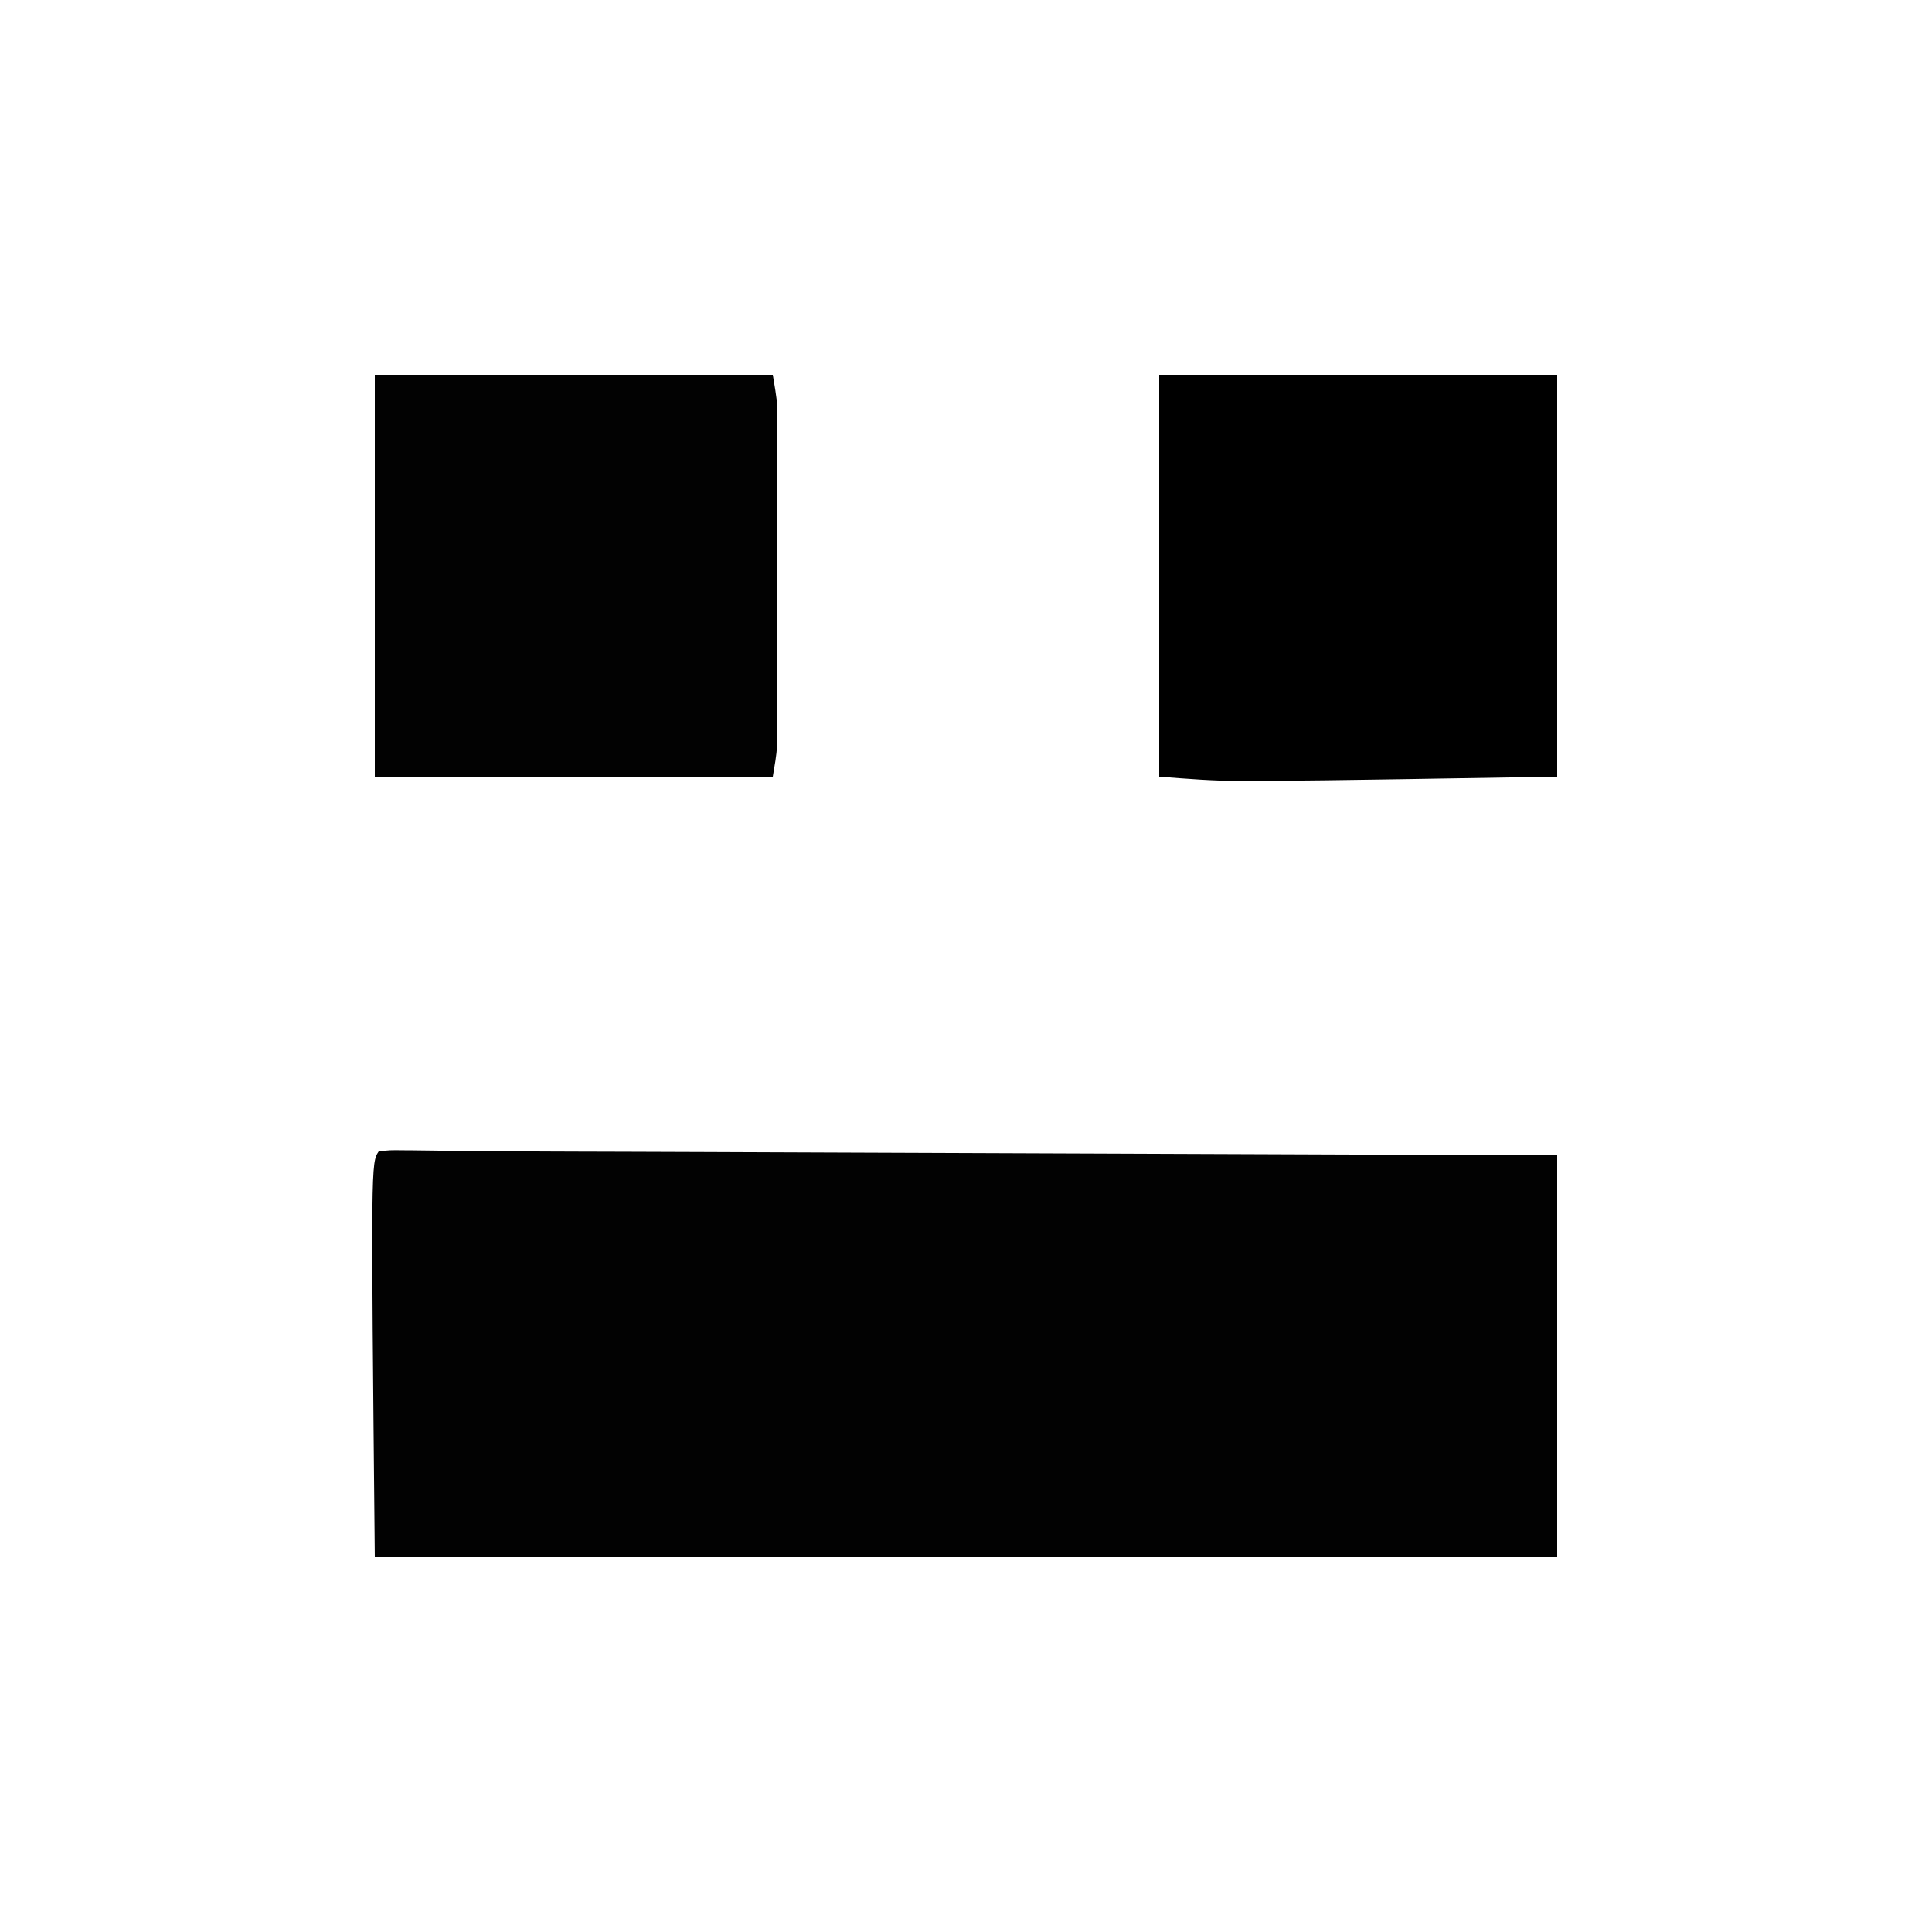
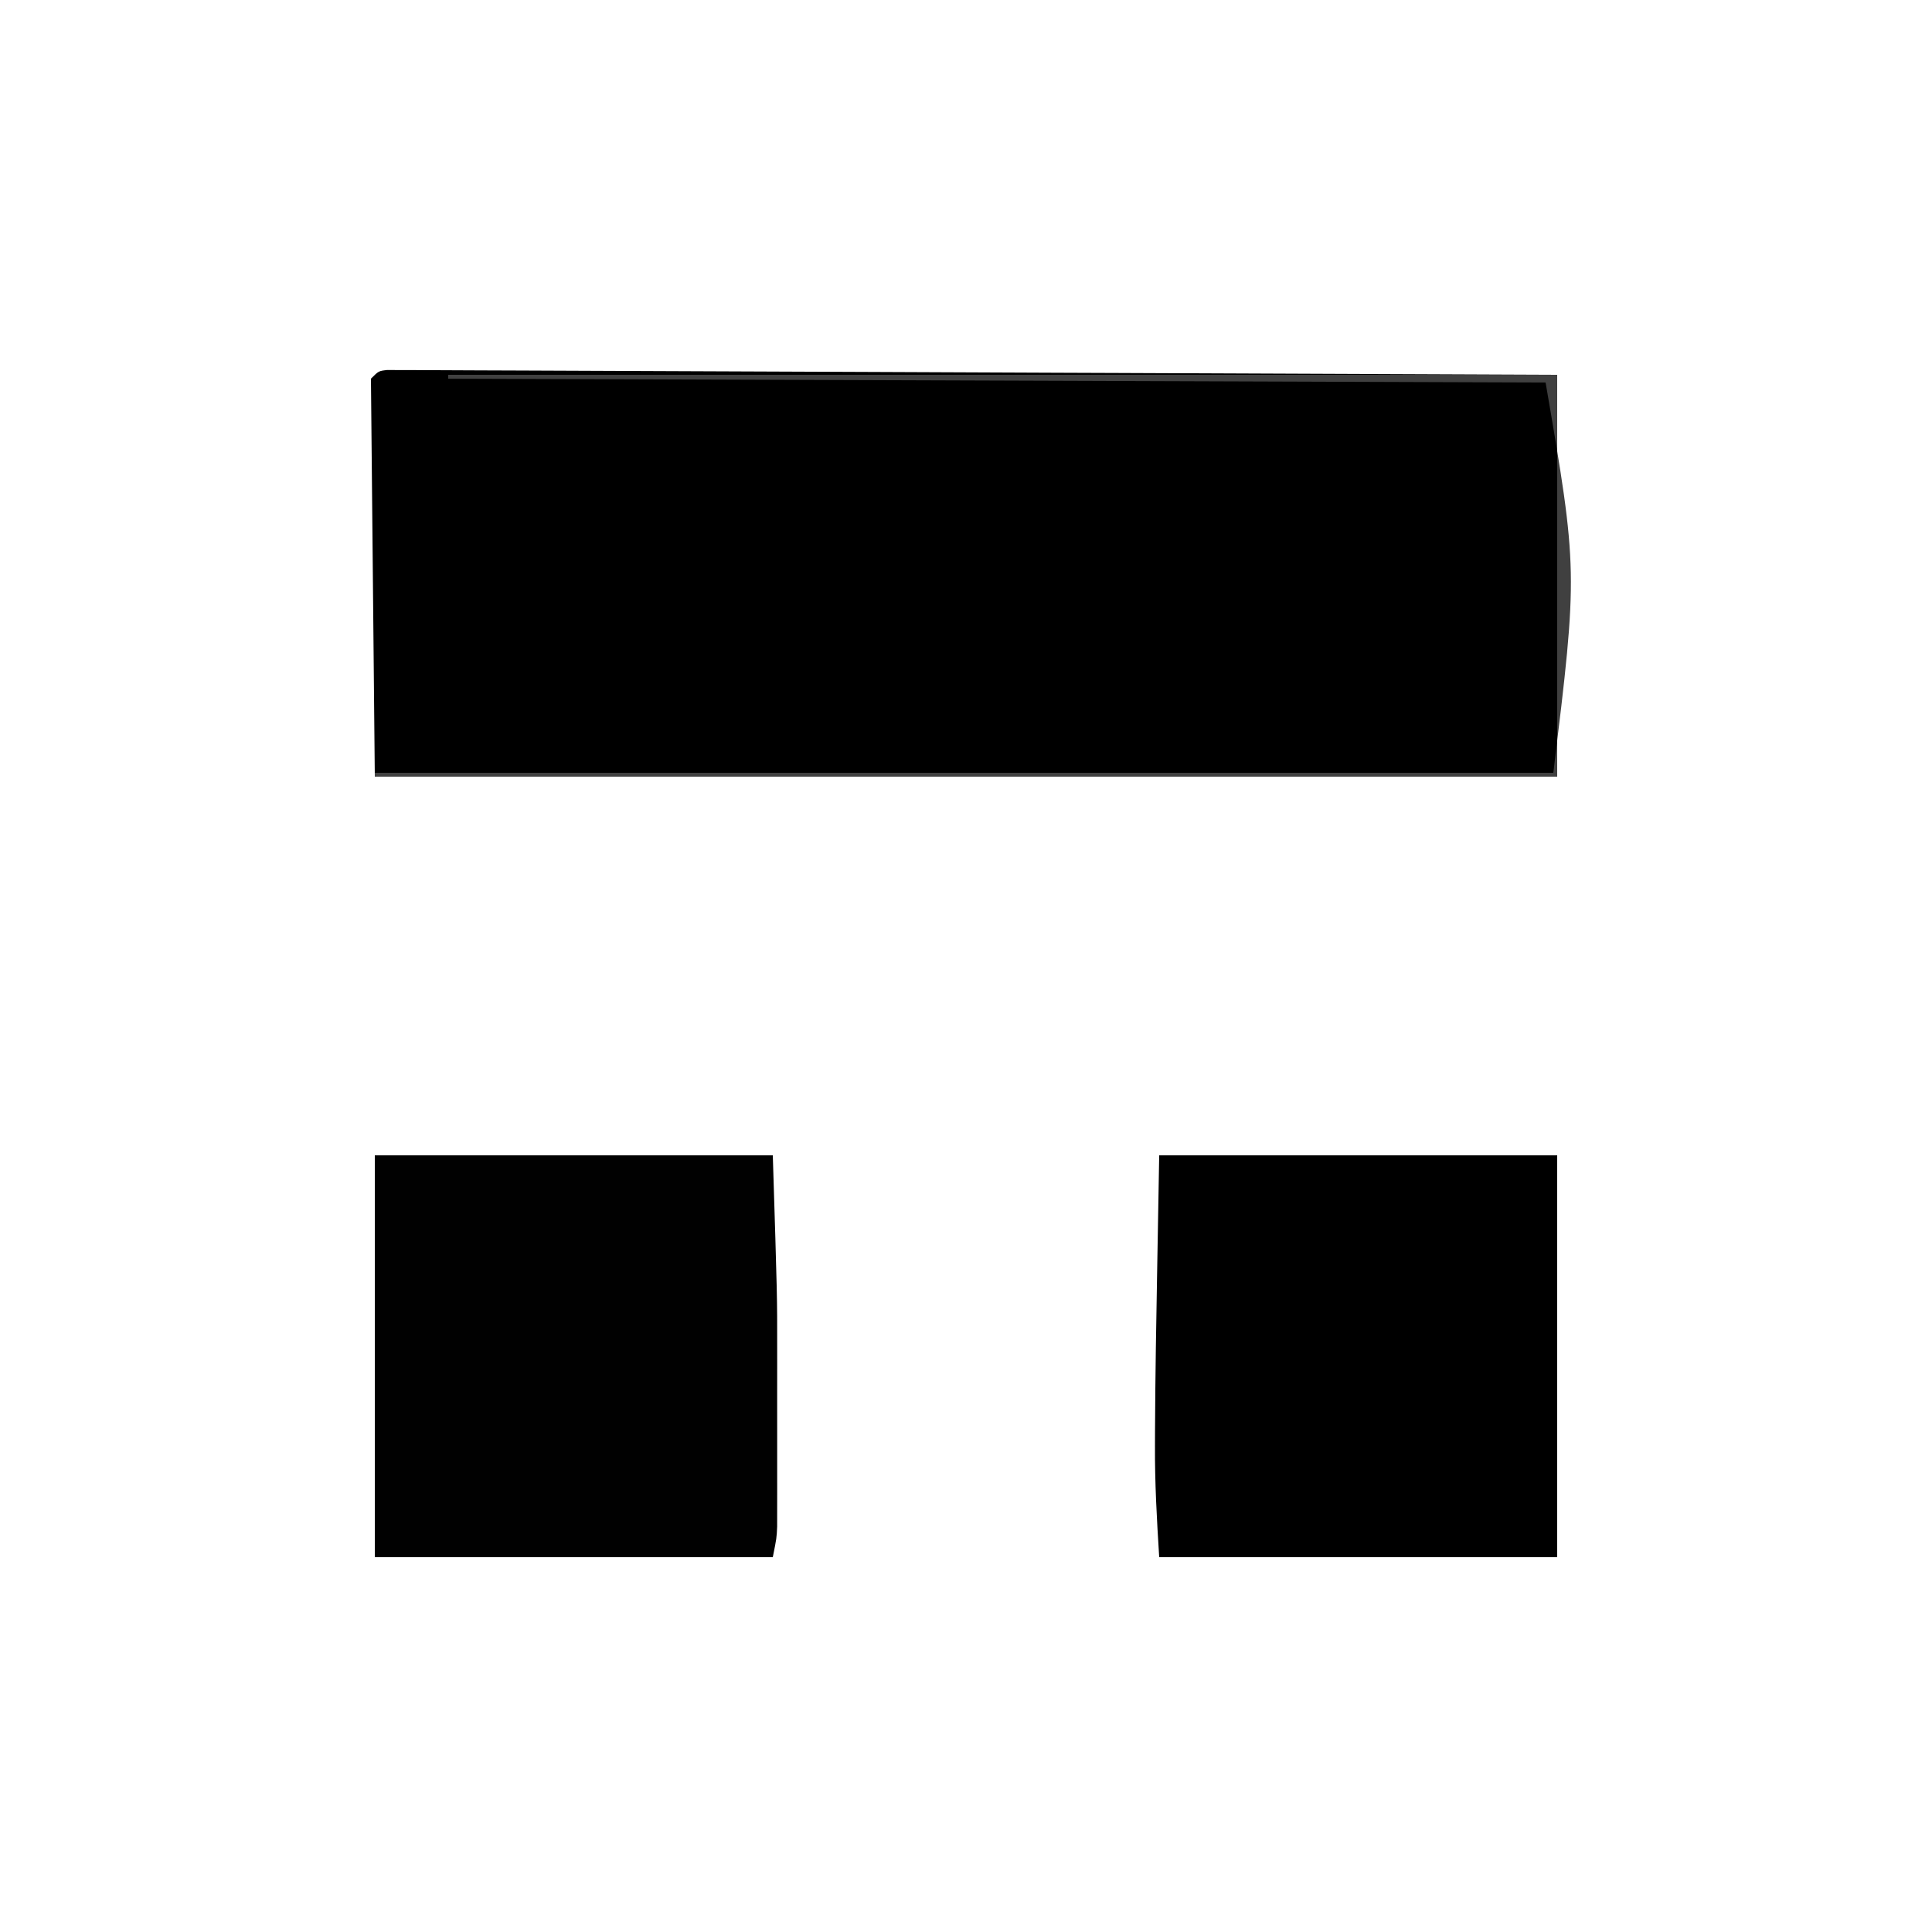
<svg xmlns="http://www.w3.org/2000/svg" version="1.1" width="500" height="500">
-   <path d="M0 0 C2.823 -0.344 2.823 -0.344 6.547 -0.301 C7.585 -0.295 7.585 -0.295 8.643 -0.29 C11.013 -0.274 13.381 -0.237 15.75 -0.201 C17.484 -0.186 19.217 -0.173 20.951 -0.161 C24.831 -0.133 28.711 -0.098 32.591 -0.057 C39.329 0.008 46.066 0.032 52.804 0.051 C54.611 0.055 54.611 0.055 56.454 0.06 C58.962 0.067 61.469 0.074 63.977 0.081 C70.643 0.1 77.309 0.126 83.974 0.152 C85.368 0.158 86.761 0.163 88.154 0.169 C90.276 0.177 92.398 0.185 94.521 0.194 C101.838 0.222 109.155 0.25 116.472 0.278 C129.511 0.327 142.55 0.377 155.59 0.427 C168.225 0.476 180.86 0.525 193.495 0.573 C194.279 0.576 195.063 0.579 195.872 0.582 C199.808 0.597 203.744 0.612 207.68 0.627 C240.12 0.75 272.56 0.875 305 1 C305 35.32 305 69.64 305 105 C204.02 105 103.04 105 -1 105 C-2 3 -2 3 0 0 Z " fill="#020202" transform="translate(98,298)" />
-   <path d="M0 0 C33.99 0 67.98 0 103 0 C104.125 6.75 104.125 6.75 104.127 10.174 C104.131 11.334 104.131 11.334 104.136 12.518 C104.132 13.762 104.132 13.762 104.129 15.031 C104.132 16.364 104.132 16.364 104.135 17.724 C104.139 20.649 104.136 23.575 104.133 26.5 C104.133 28.54 104.134 30.579 104.136 32.619 C104.137 36.889 104.135 41.159 104.13 45.43 C104.125 50.897 104.128 56.365 104.134 61.832 C104.138 66.043 104.136 70.253 104.134 74.464 C104.133 76.479 104.134 78.495 104.136 80.511 C104.139 83.33 104.135 86.149 104.129 88.969 C104.131 89.798 104.133 90.627 104.136 91.482 C104.133 92.255 104.13 93.029 104.127 93.826 C104.126 94.824 104.126 94.824 104.126 95.842 C103.966 98.582 103.451 101.292 103 104 C69.01 104 35.02 104 0 104 C0 69.68 0 35.36 0 0 Z " fill="#020202" transform="translate(97,97)" />
-   <path d="M0 0 C33.99 0 67.98 0 103 0 C103 34.32 103 68.64 103 104 C92.791 104.165 82.581 104.33 72.062 104.5 C68.897 104.552 65.731 104.604 62.469 104.658 C49.708 104.863 36.946 105.05 24.184 105.094 C23.231 105.1 22.279 105.107 21.298 105.113 C14.106 105.118 7.233 104.556 0 104 C0 69.68 0 35.36 0 0 Z " fill="#000000" transform="translate(300,97)" />
+   <path d="M0 0 C0.926 0.004 1.852 0.008 2.805 0.012 C4.405 0.011 4.405 0.011 6.037 0.01 C7.808 0.025 7.808 0.025 9.615 0.039 C10.863 0.042 12.11 0.044 13.395 0.047 C16.868 0.054 20.341 0.073 23.814 0.094 C27.555 0.115 31.296 0.125 35.037 0.135 C41.522 0.156 48.007 0.183 54.492 0.216 C63.869 0.263 73.245 0.299 82.622 0.332 C97.834 0.386 113.045 0.45 128.257 0.518 C143.036 0.585 157.816 0.648 172.596 0.705 C173.506 0.708 174.417 0.712 175.355 0.716 C179.922 0.733 184.49 0.751 189.058 0.768 C226.97 0.913 264.883 1.075 302.796 1.242 C302.796 35.562 302.796 69.882 302.796 105.242 C201.816 105.242 100.836 105.242 -3.204 105.242 C-3.534 71.252 -3.864 37.262 -4.204 2.242 C-2.204 0.242 -2.204 0.242 0 0 Z " fill="#000000" transform="translate(100.2041,95.75802)" />
+   <path d="M0 0 C33.99 0 67.98 0 103 0 C104.153 36.891 104.153 36.891 104.133 49.605 C104.133 51.05 104.134 52.494 104.136 53.939 C104.137 56.881 104.135 59.823 104.13 62.765 C104.125 66.523 104.128 70.282 104.134 74.04 C104.138 76.985 104.136 79.93 104.134 82.875 C104.133 84.264 104.134 85.653 104.136 87.041 C104.139 88.957 104.134 90.874 104.129 92.79 C104.129 93.872 104.128 94.955 104.127 96.07 C104 99 104 99 103 104 C69.01 104 35.02 104 0 104 C0 69.68 0 35.36 0 0 Z " fill="#010101" transform="translate(97,299)" />
+   <path d="M0 0 C33.99 0 67.98 0 103 0 C103 34.32 103 68.64 103 104 C69.01 104 35.02 104 0 104 C-0.61 94.245 -1.152 84.72 -1.094 74.984 C-1.09 73.803 -1.087 72.621 -1.083 71.404 C-1.019 57.017 -0.761 42.634 -0.5 28.25 C-0.335 18.927 -0.17 9.605 0 0 Z " fill="#000000" transform="translate(300,299)" />
+   <path d="M0 0 C94.71 0 189.42 0 287 0 C287 34.32 287 68.64 287 104 C186.02 104 85.04 104 -19 104 C-19 103.67 -19 103.34 -19 103 C81.65 103 182.3 103 286 103 C292.36 50.723 292.36 50.723 284 2 C190.28 1.67 96.56 1.34 0 1 C0 0.67 0 0.34 0 0 Z " fill="#404040" transform="translate(116,97)" />
</svg>
